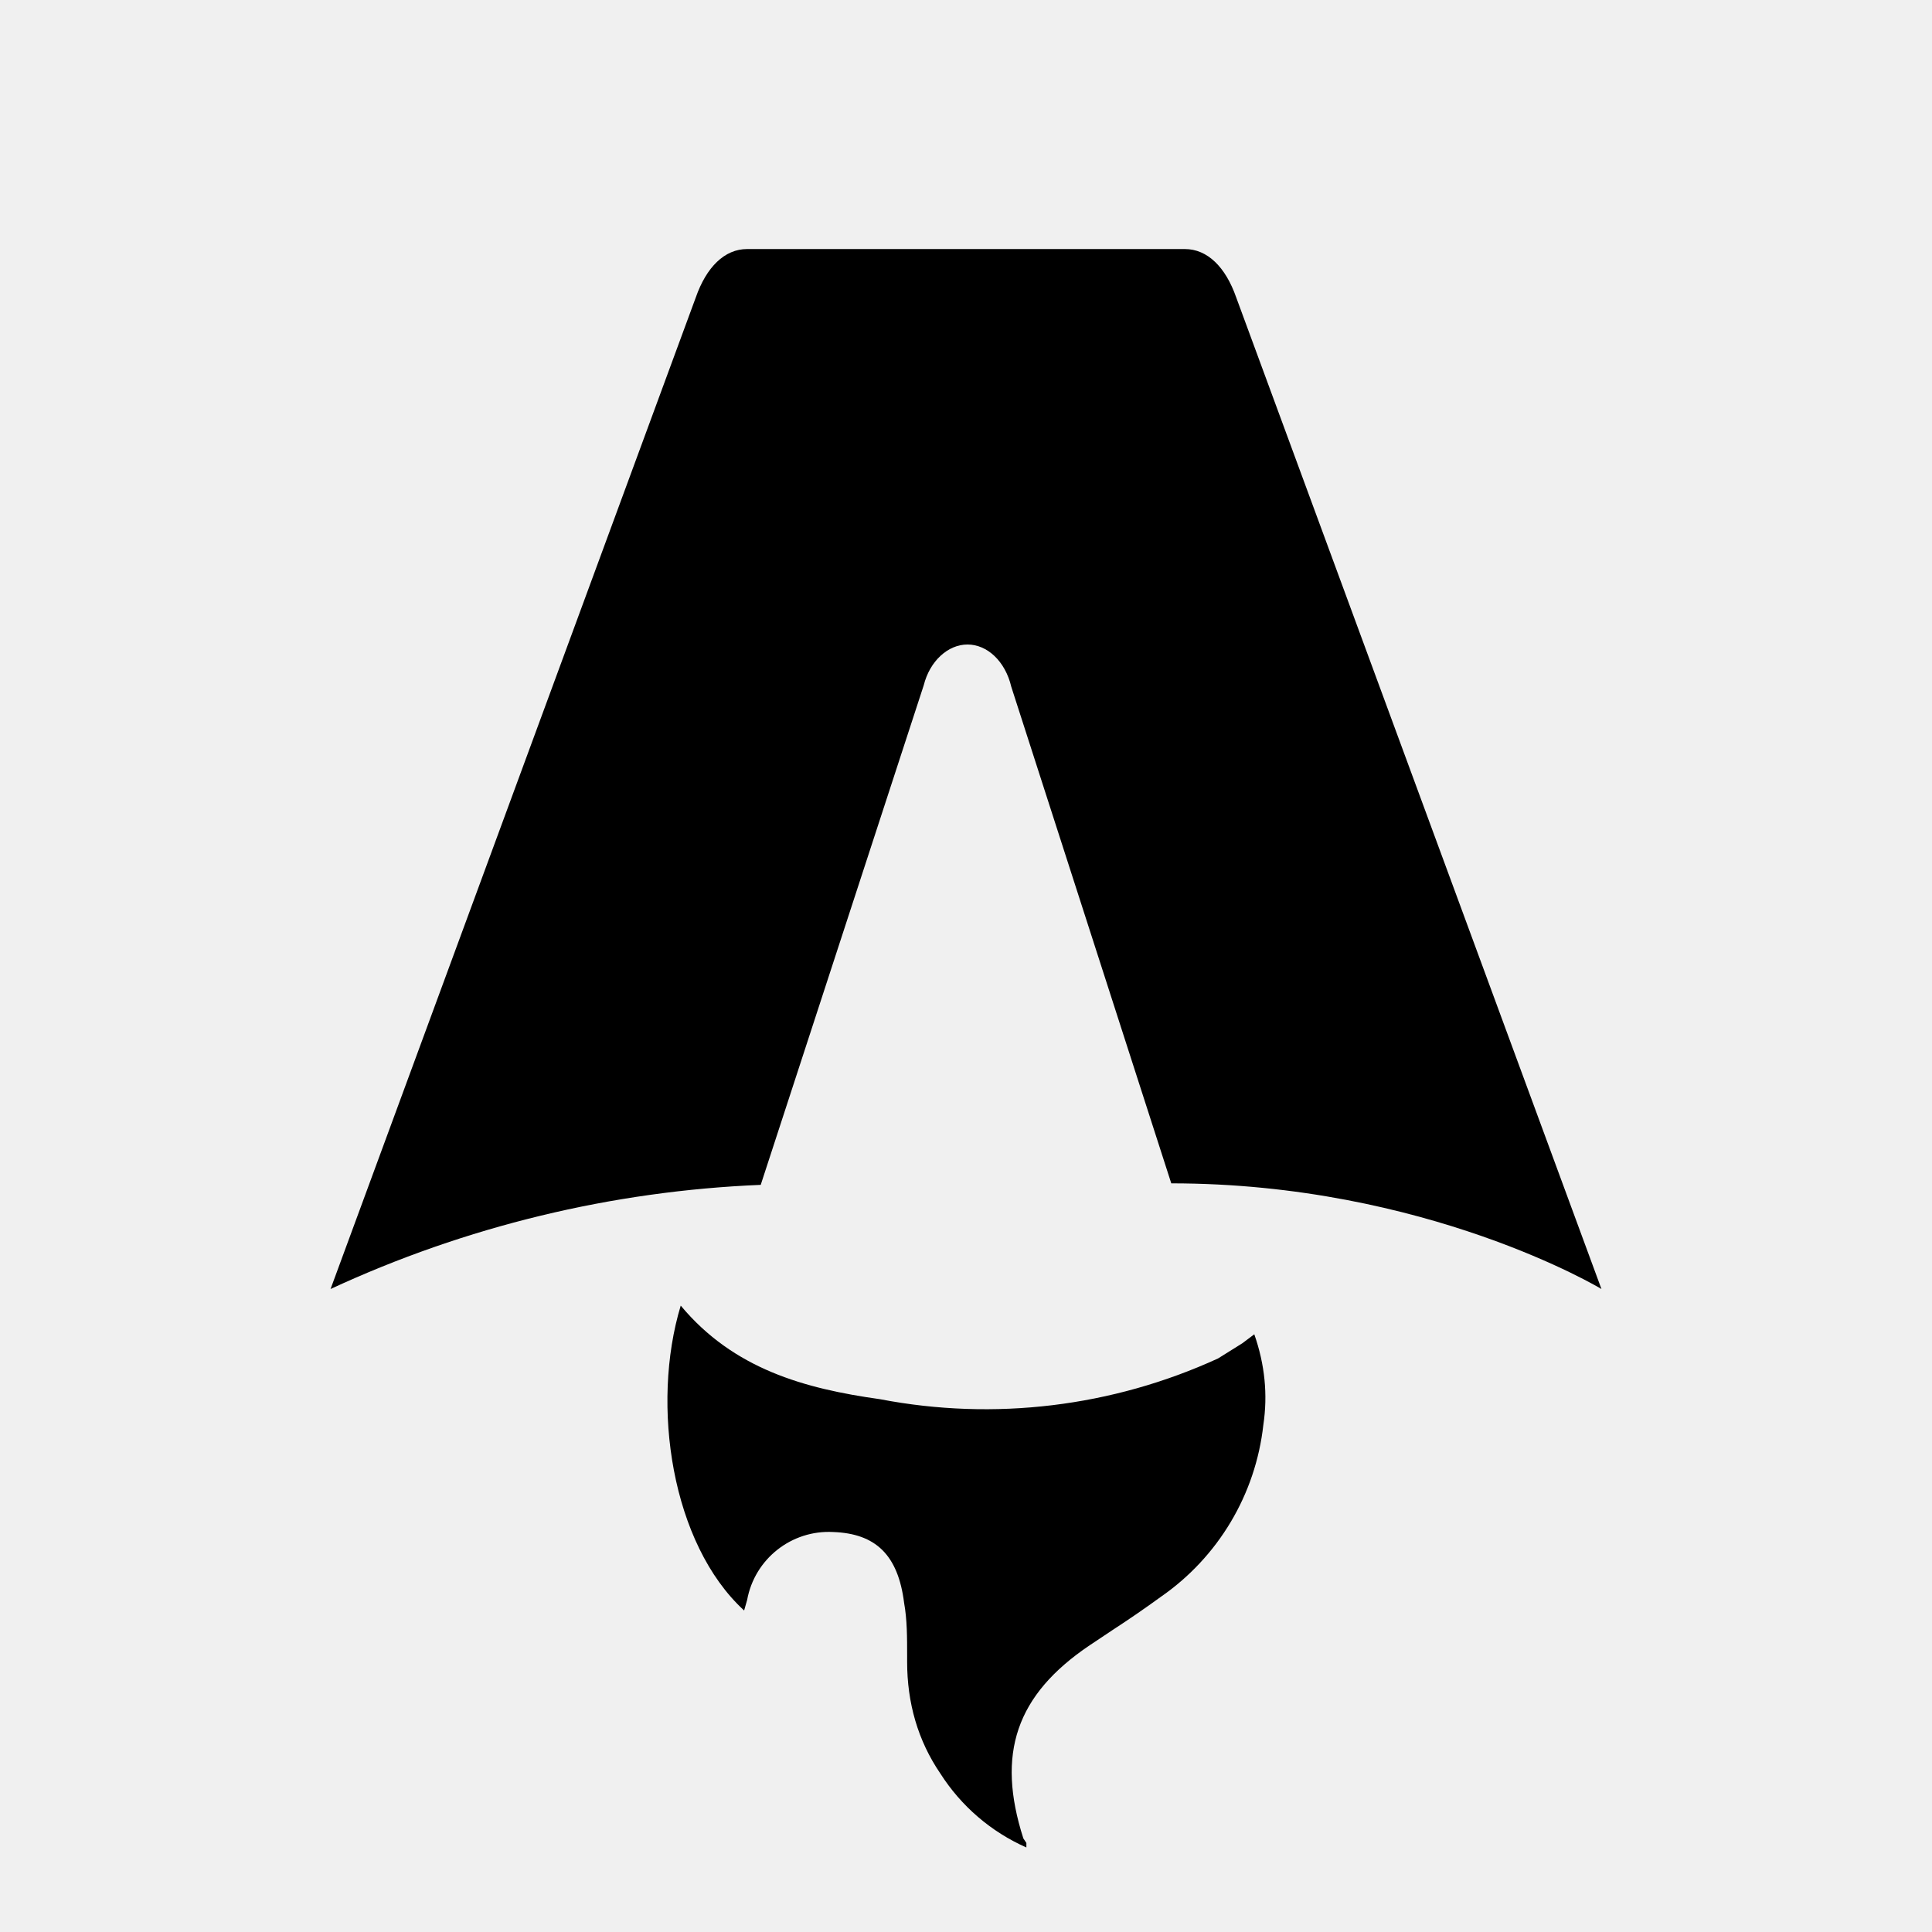
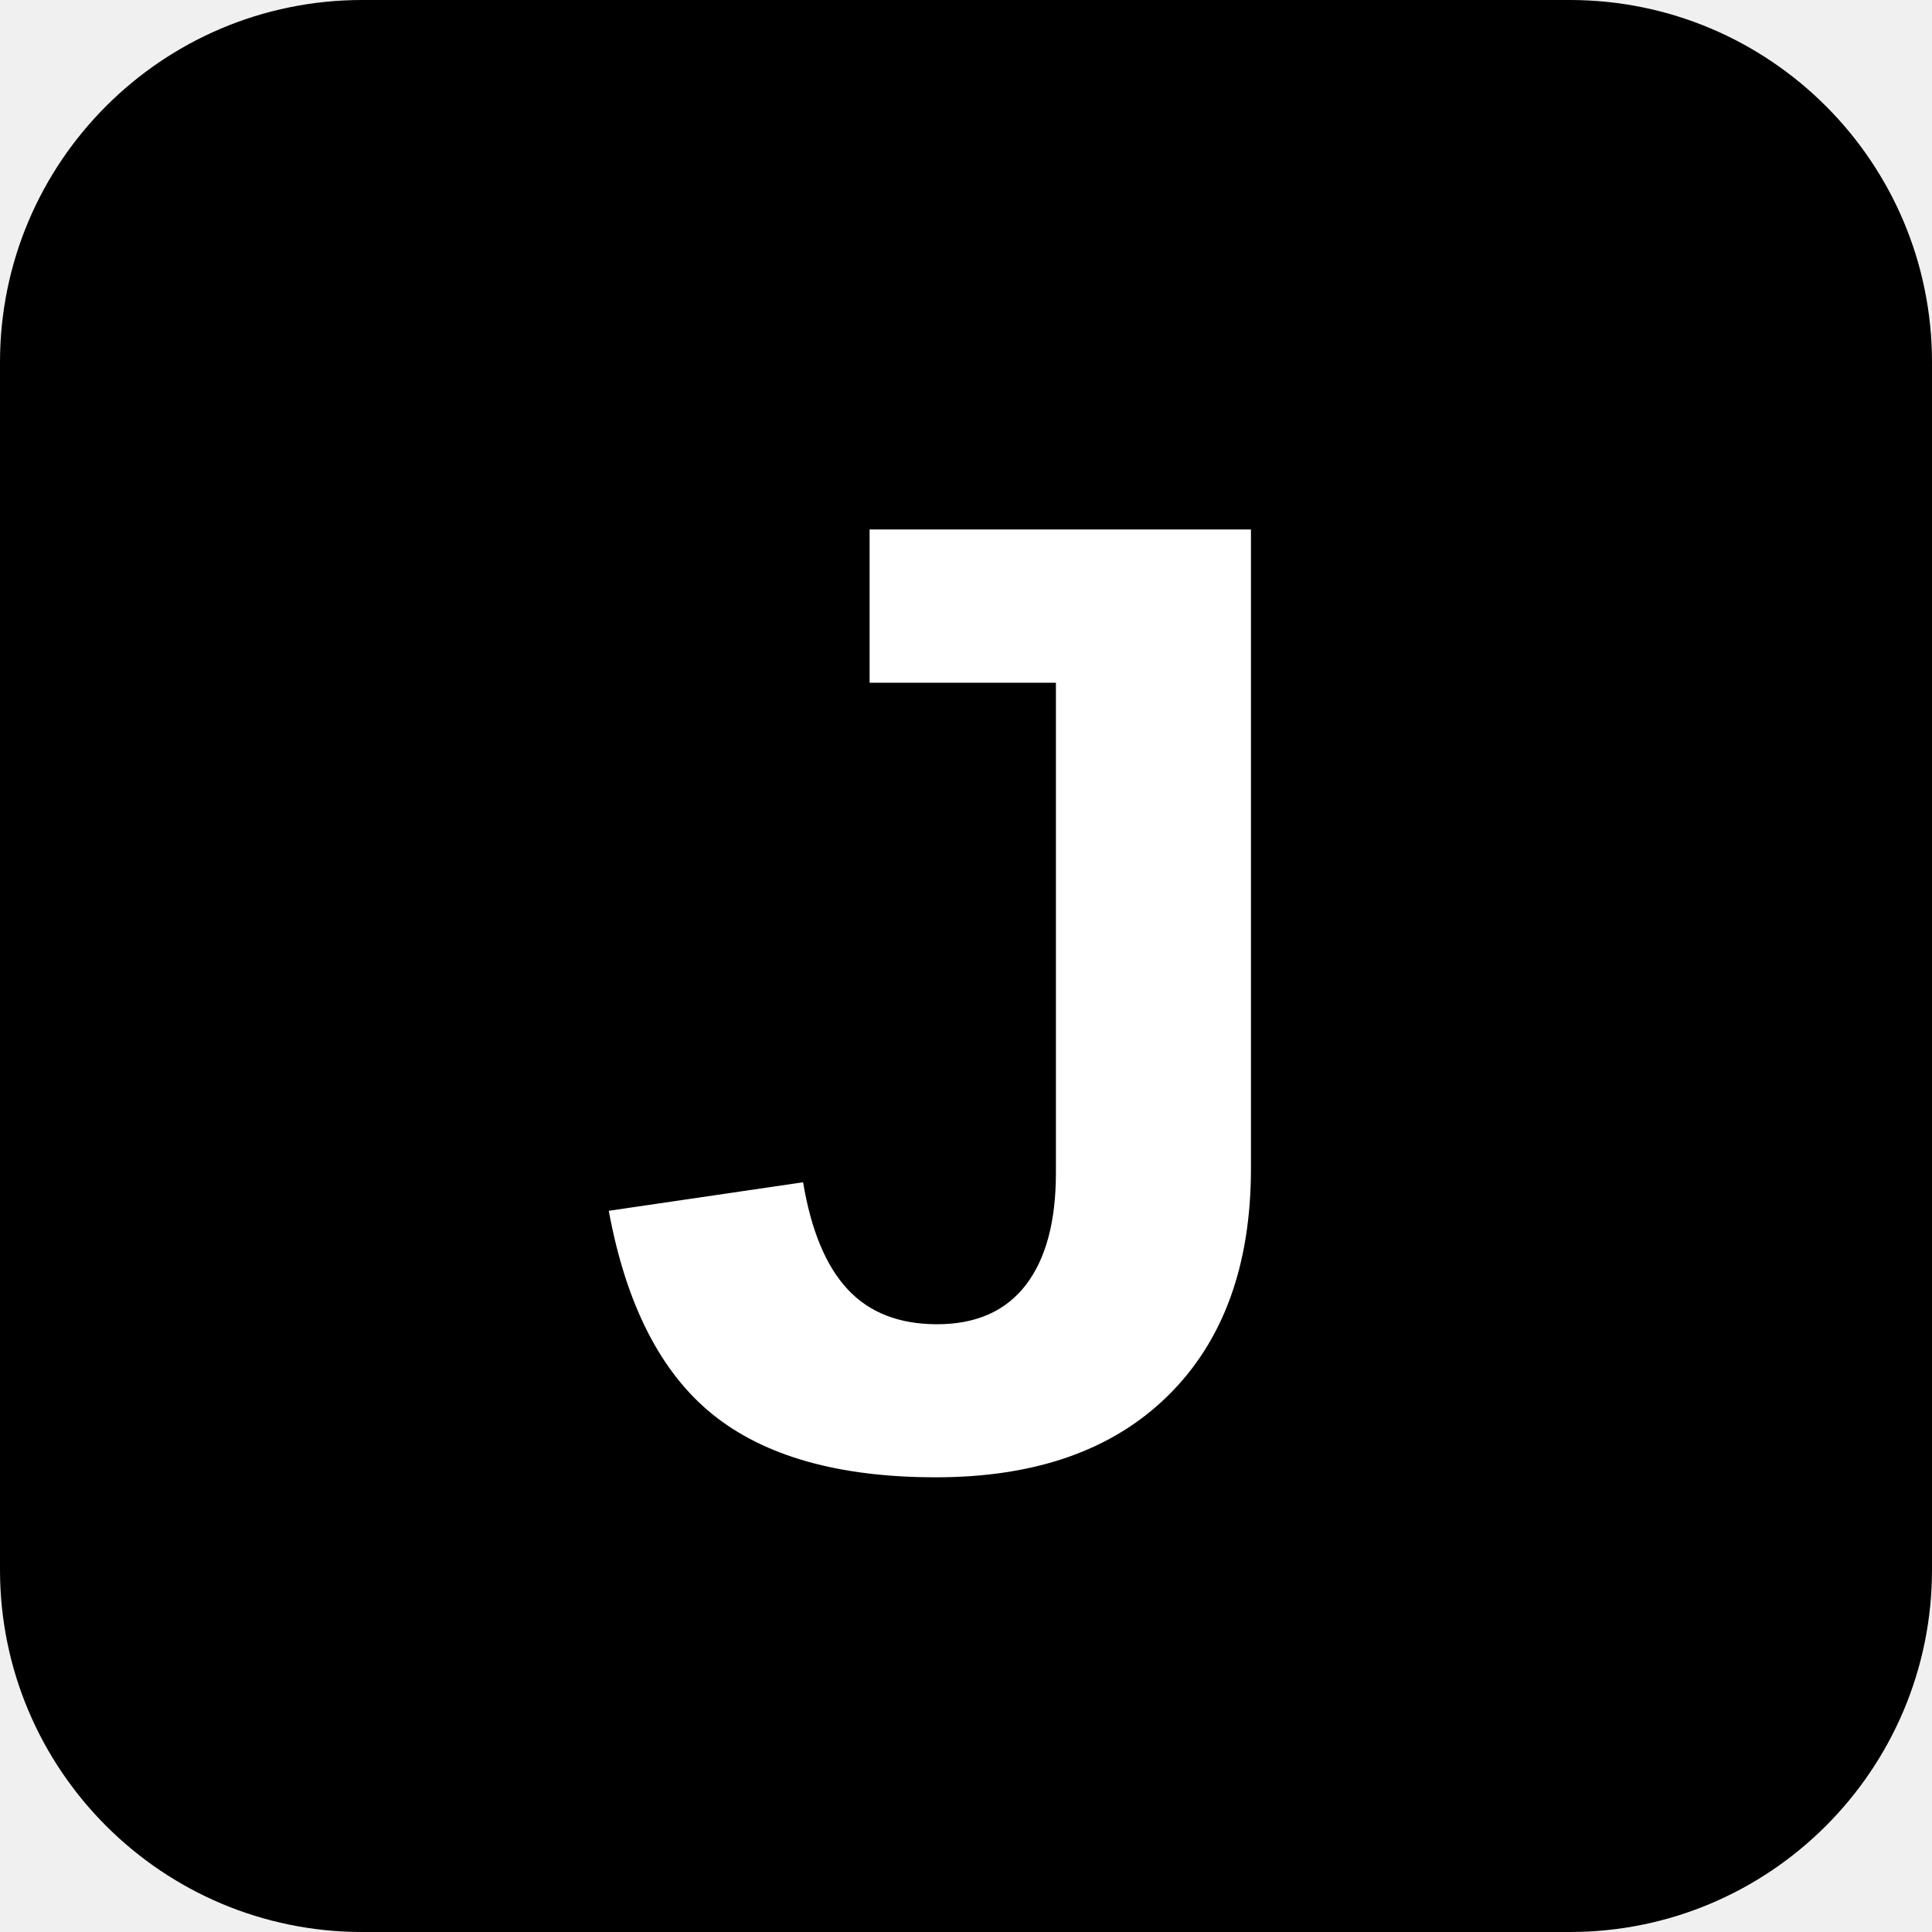
- <svg xmlns="http://www.w3.org/2000/svg" fill="none" viewBox="0 0 128 128">
-   <path d="M50.4 78.5a75.1 75.1 0 0 0-28.5 6.9l24.2-65.7c.7-2 1.9-3.2 3.4-3.2h29c1.5 0 2.7 1.2 3.4 3.2l24.2 65.7s-11.6-7-28.5-7L67 45.5c-.4-1.7-1.6-2.8-2.9-2.8-1.3 0-2.5 1.1-2.9 2.7L50.4 78.5Zm-1.1 28.2Zm-4.2-20.2c-2 6.6-.6 15.8 4.2 20.2a17.5 17.5 0 0 1 .2-.7 5.5 5.5 0 0 1 5.7-4.5c2.8.1 4.3 1.5 4.7 4.7.2 1.1.2 2.3.2 3.5v.4c0 2.7.7 5.2 2.2 7.4a13 13 0 0 0 5.7 4.9v-.3l-.2-.3c-1.8-5.6-.5-9.5 4.4-12.8l1.5-1a73 73 0 0 0 3.2-2.2 16 16 0 0 0 6.8-11.4c.3-2 .1-4-.6-6l-.8.6-1.6 1a37 37 0 0 1-22.4 2.7c-5-.7-9.7-2-13.2-6.2Z" />
-   <style>
-         path { fill: #000; }
-         @media (prefers-color-scheme: dark) {
-             path { fill: #FFF; }
-         }
-     </style>
+ <svg xmlns="http://www.w3.org/2000/svg" viewBox="0 0 128 128">
+   <rect width="128" height="128" rx="24" fill="#000" />
+   <text x="64" y="97" font-family="'Arial Black', 'Helvetica Neue', Arial, sans-serif" font-size="90" font-weight="900" text-anchor="middle" fill="#fff" letter-spacing="-2">J</text>
</svg>
